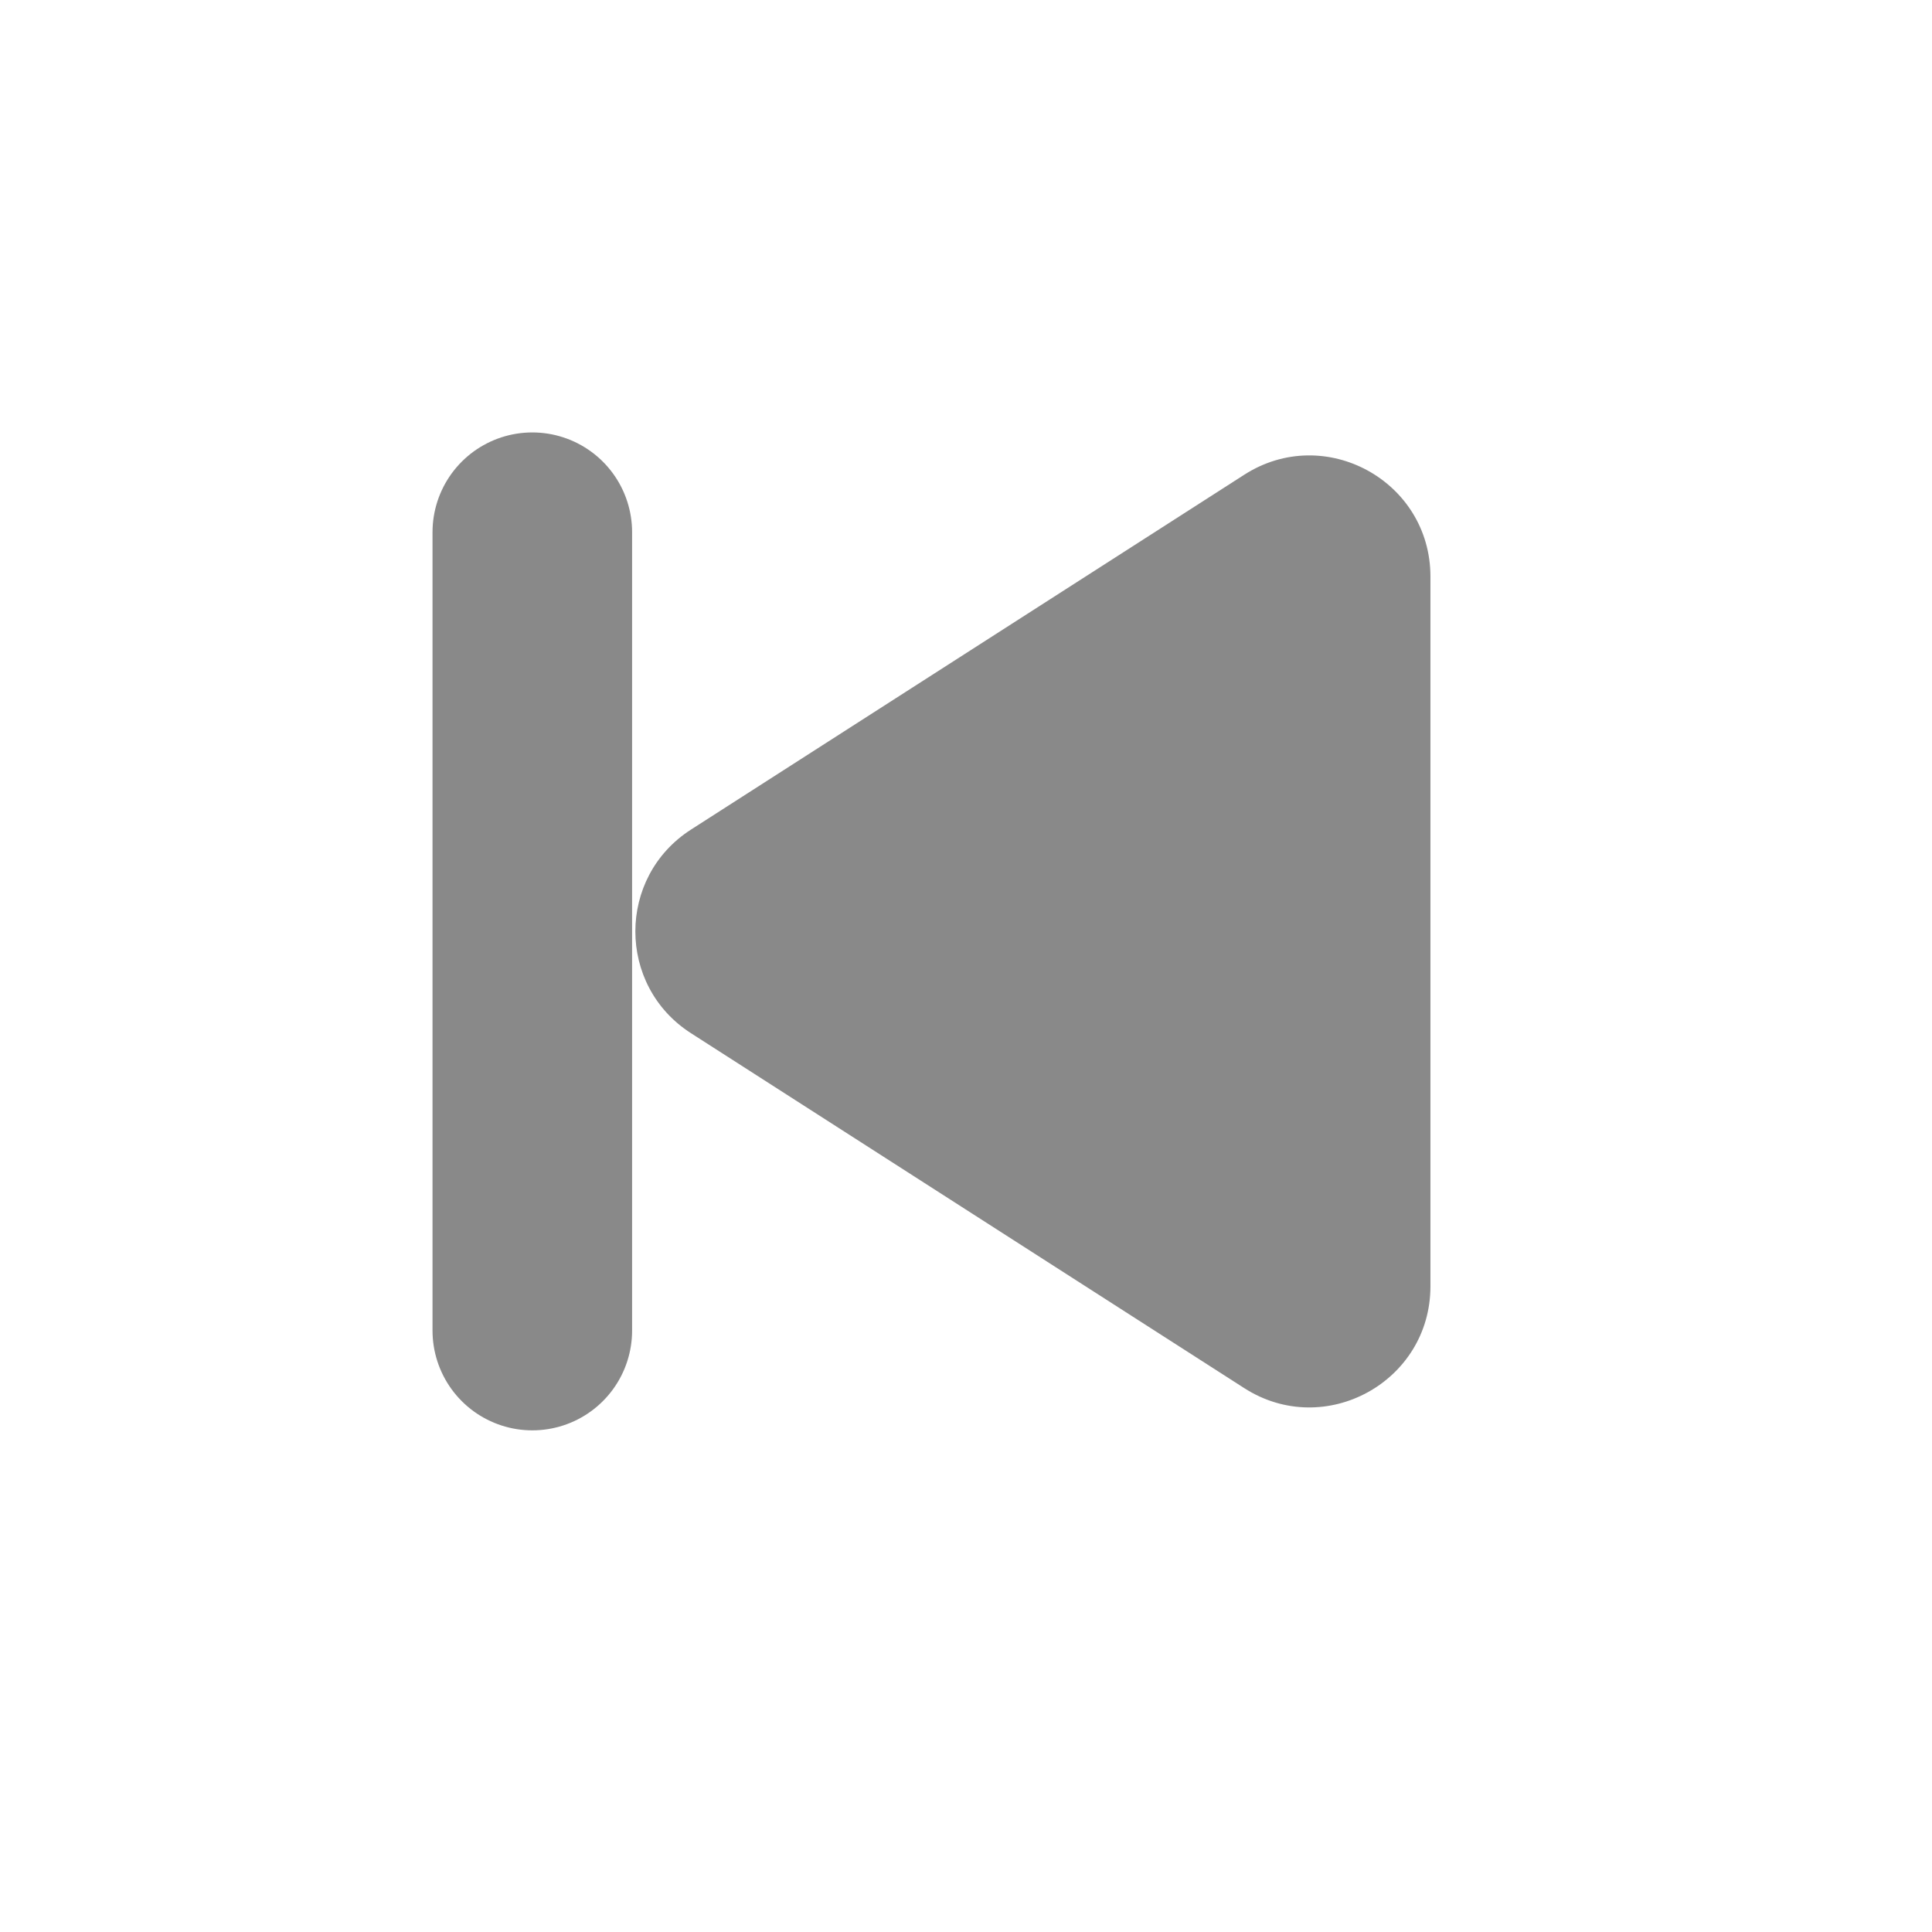
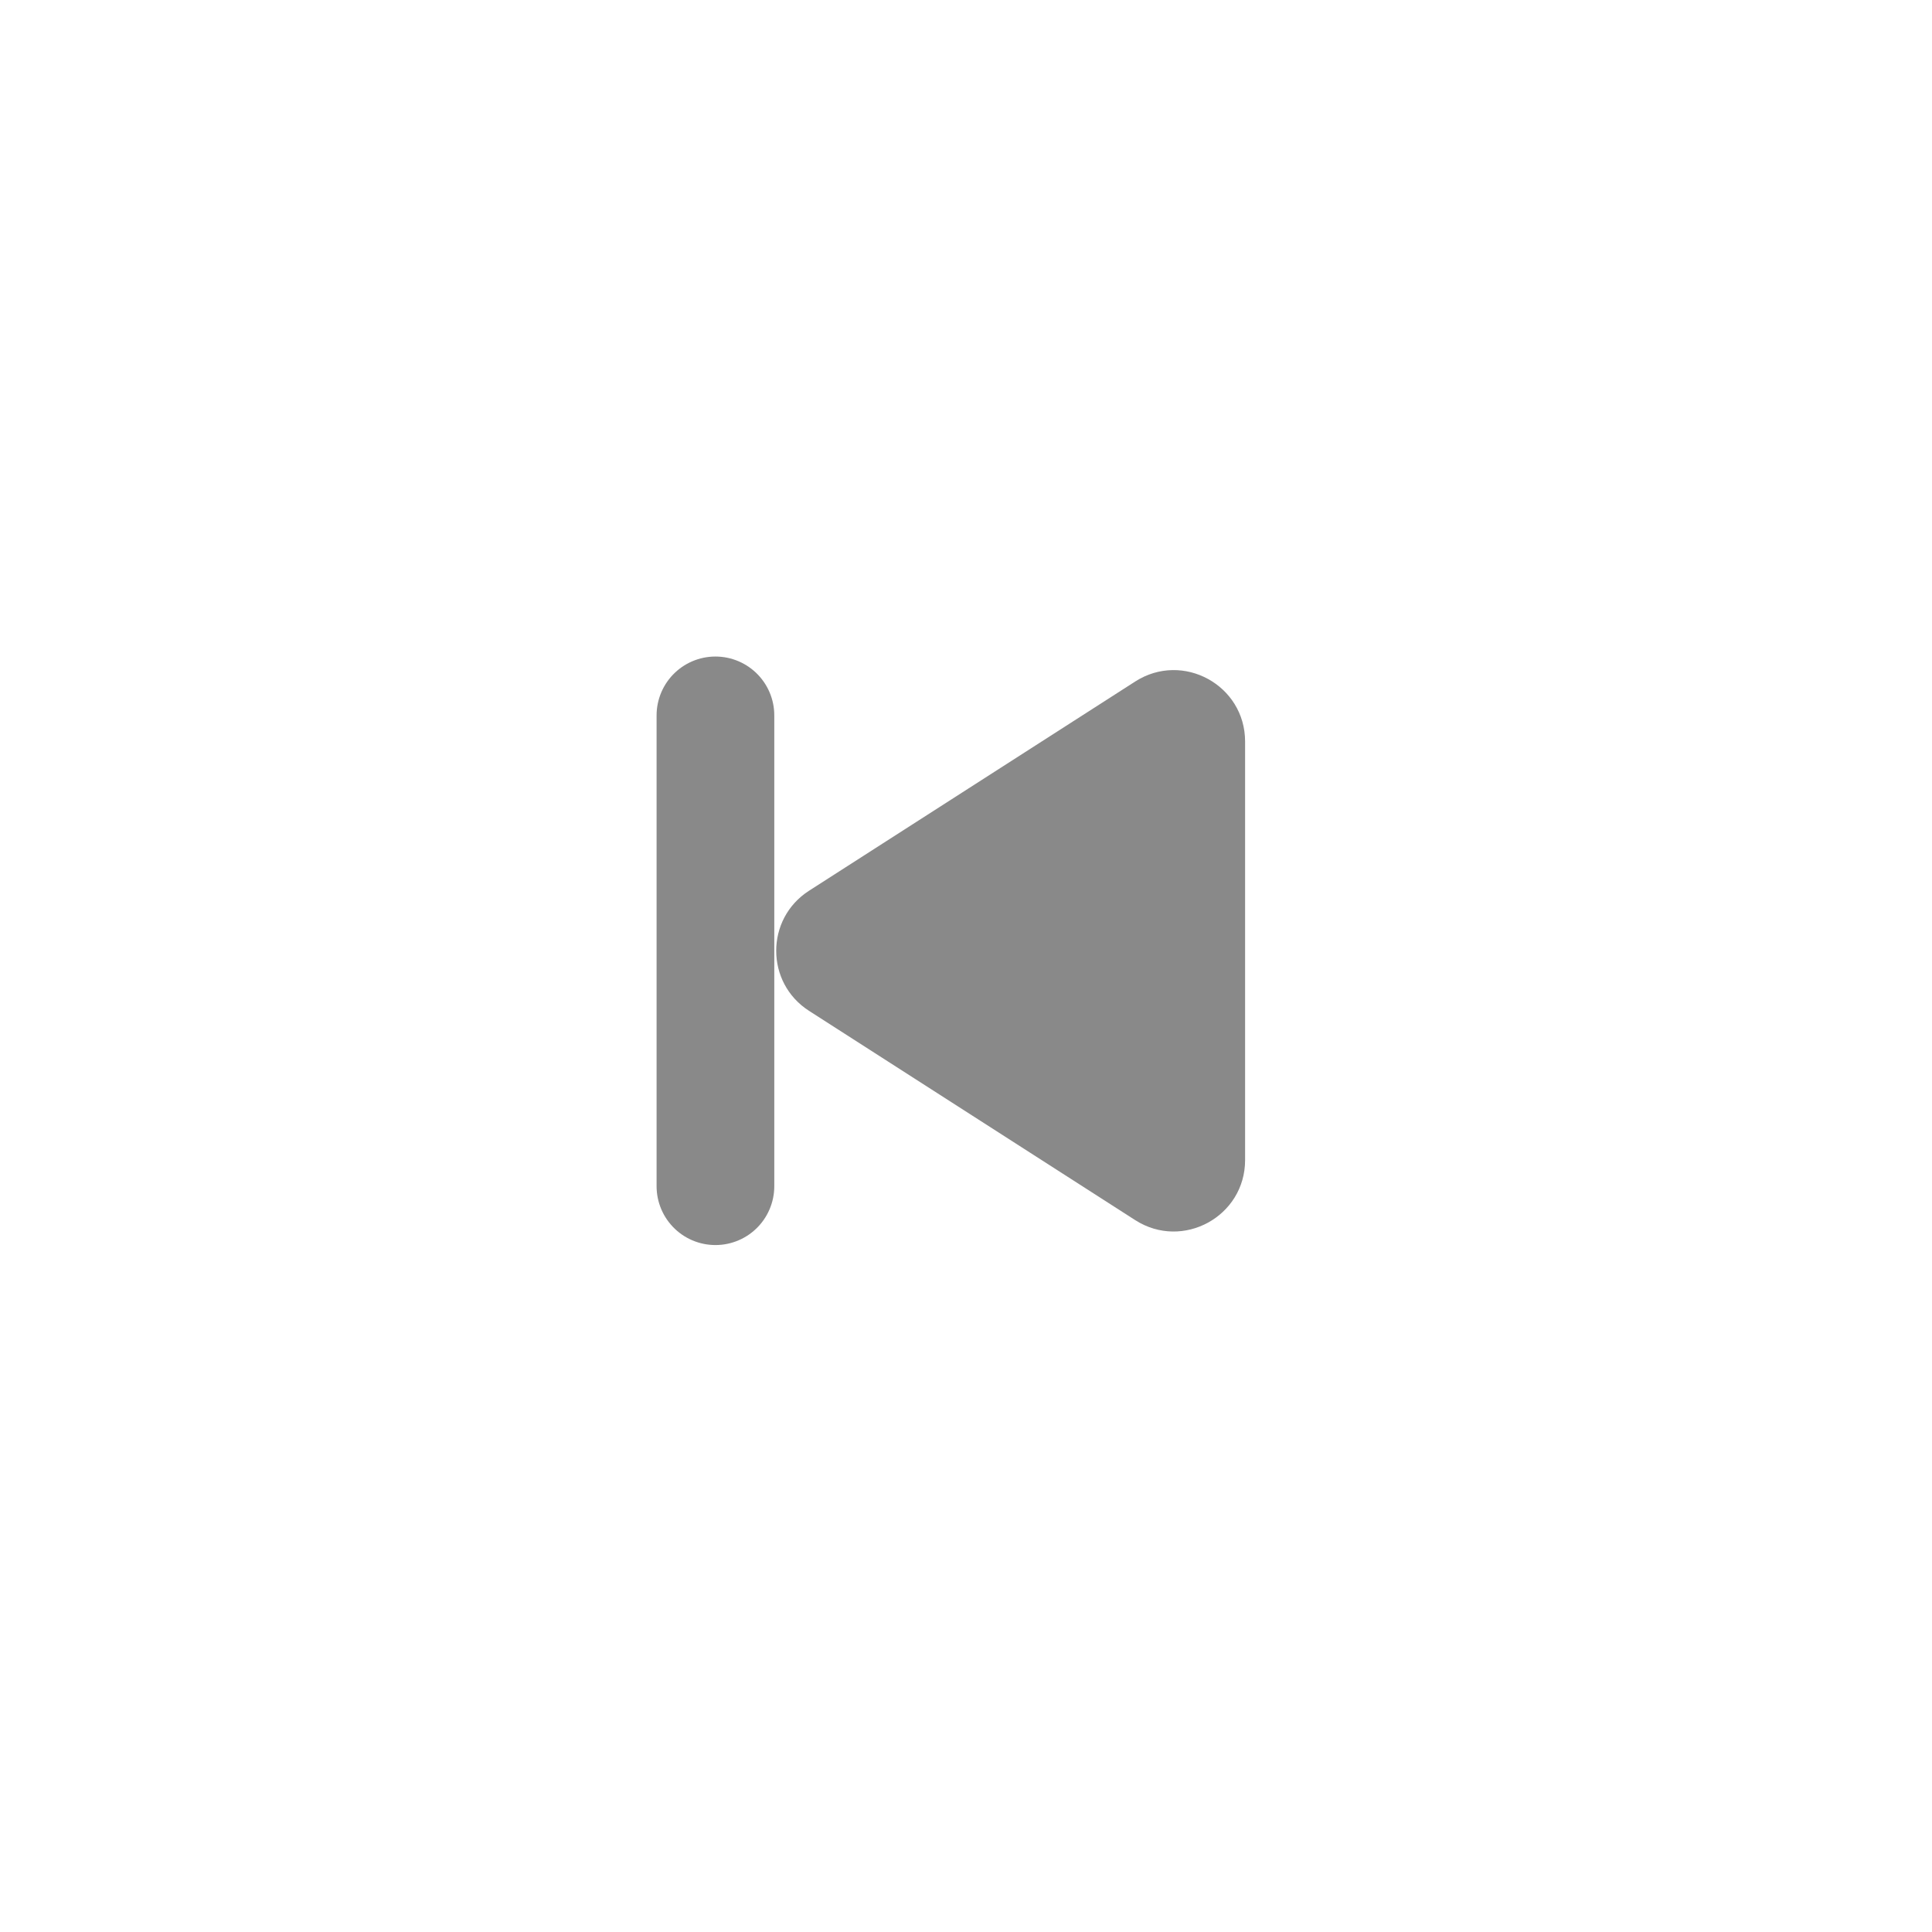
- <svg xmlns="http://www.w3.org/2000/svg" width="23" height="23" viewBox="0 0 23 23" fill="none">
-   <path d="M6.337 6.336V15.84" stroke="#898989" stroke-width="2.376" stroke-linecap="round" />
-   <path d="M8.226 12.3C7.343 11.734 7.343 10.443 8.226 9.876L14.812 5.652C15.77 5.037 17.029 5.725 17.029 6.864V15.313C17.029 16.451 15.77 17.14 14.812 16.525L8.226 12.3Z" fill="#898989" />
+ <svg xmlns="http://www.w3.org/2000/svg" width="39" height="39" viewBox="0 0 39 39" fill="none">
+   <path d="M14.442 14.441V23.945" stroke="#898989" stroke-width="2.376" stroke-linecap="round" />
+   <path d="M16.331 20.405C15.448 19.838 15.448 18.548 16.331 17.981L22.916 13.757C23.875 13.142 25.134 13.83 25.134 14.969V23.418C25.134 24.556 23.875 25.244 22.916 24.63L16.331 20.405Z" fill="#898989" />
</svg>
